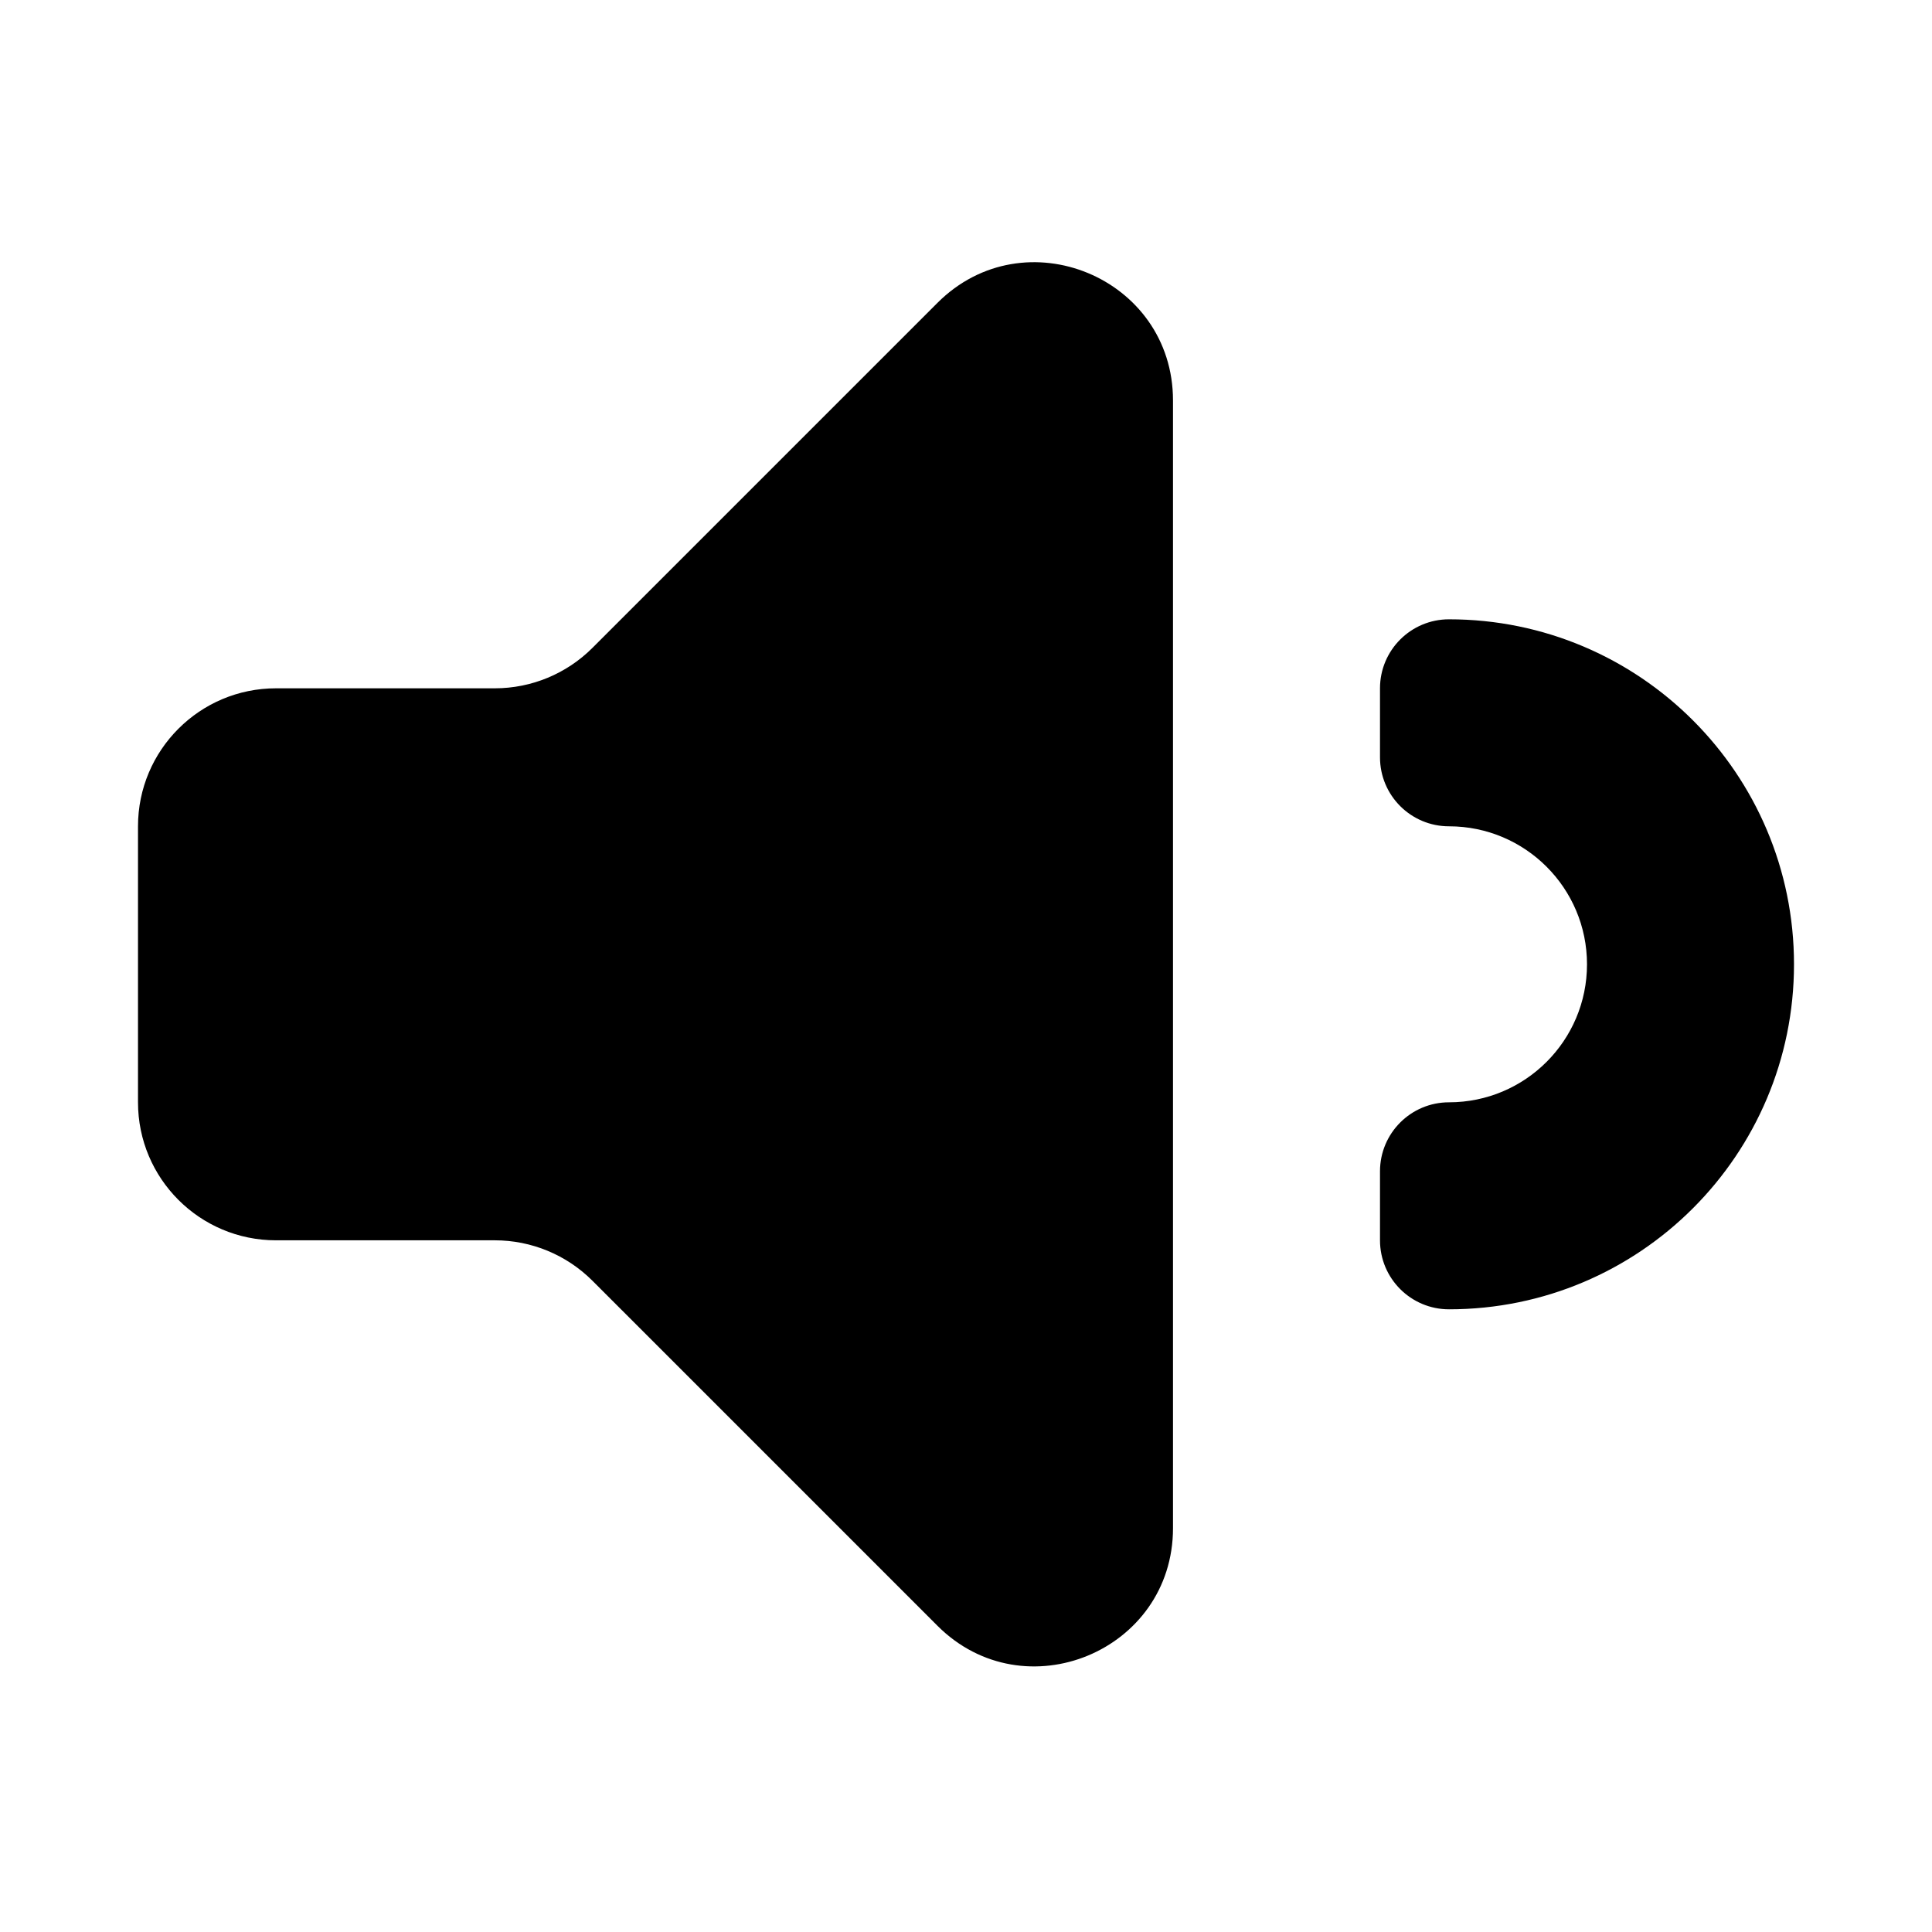
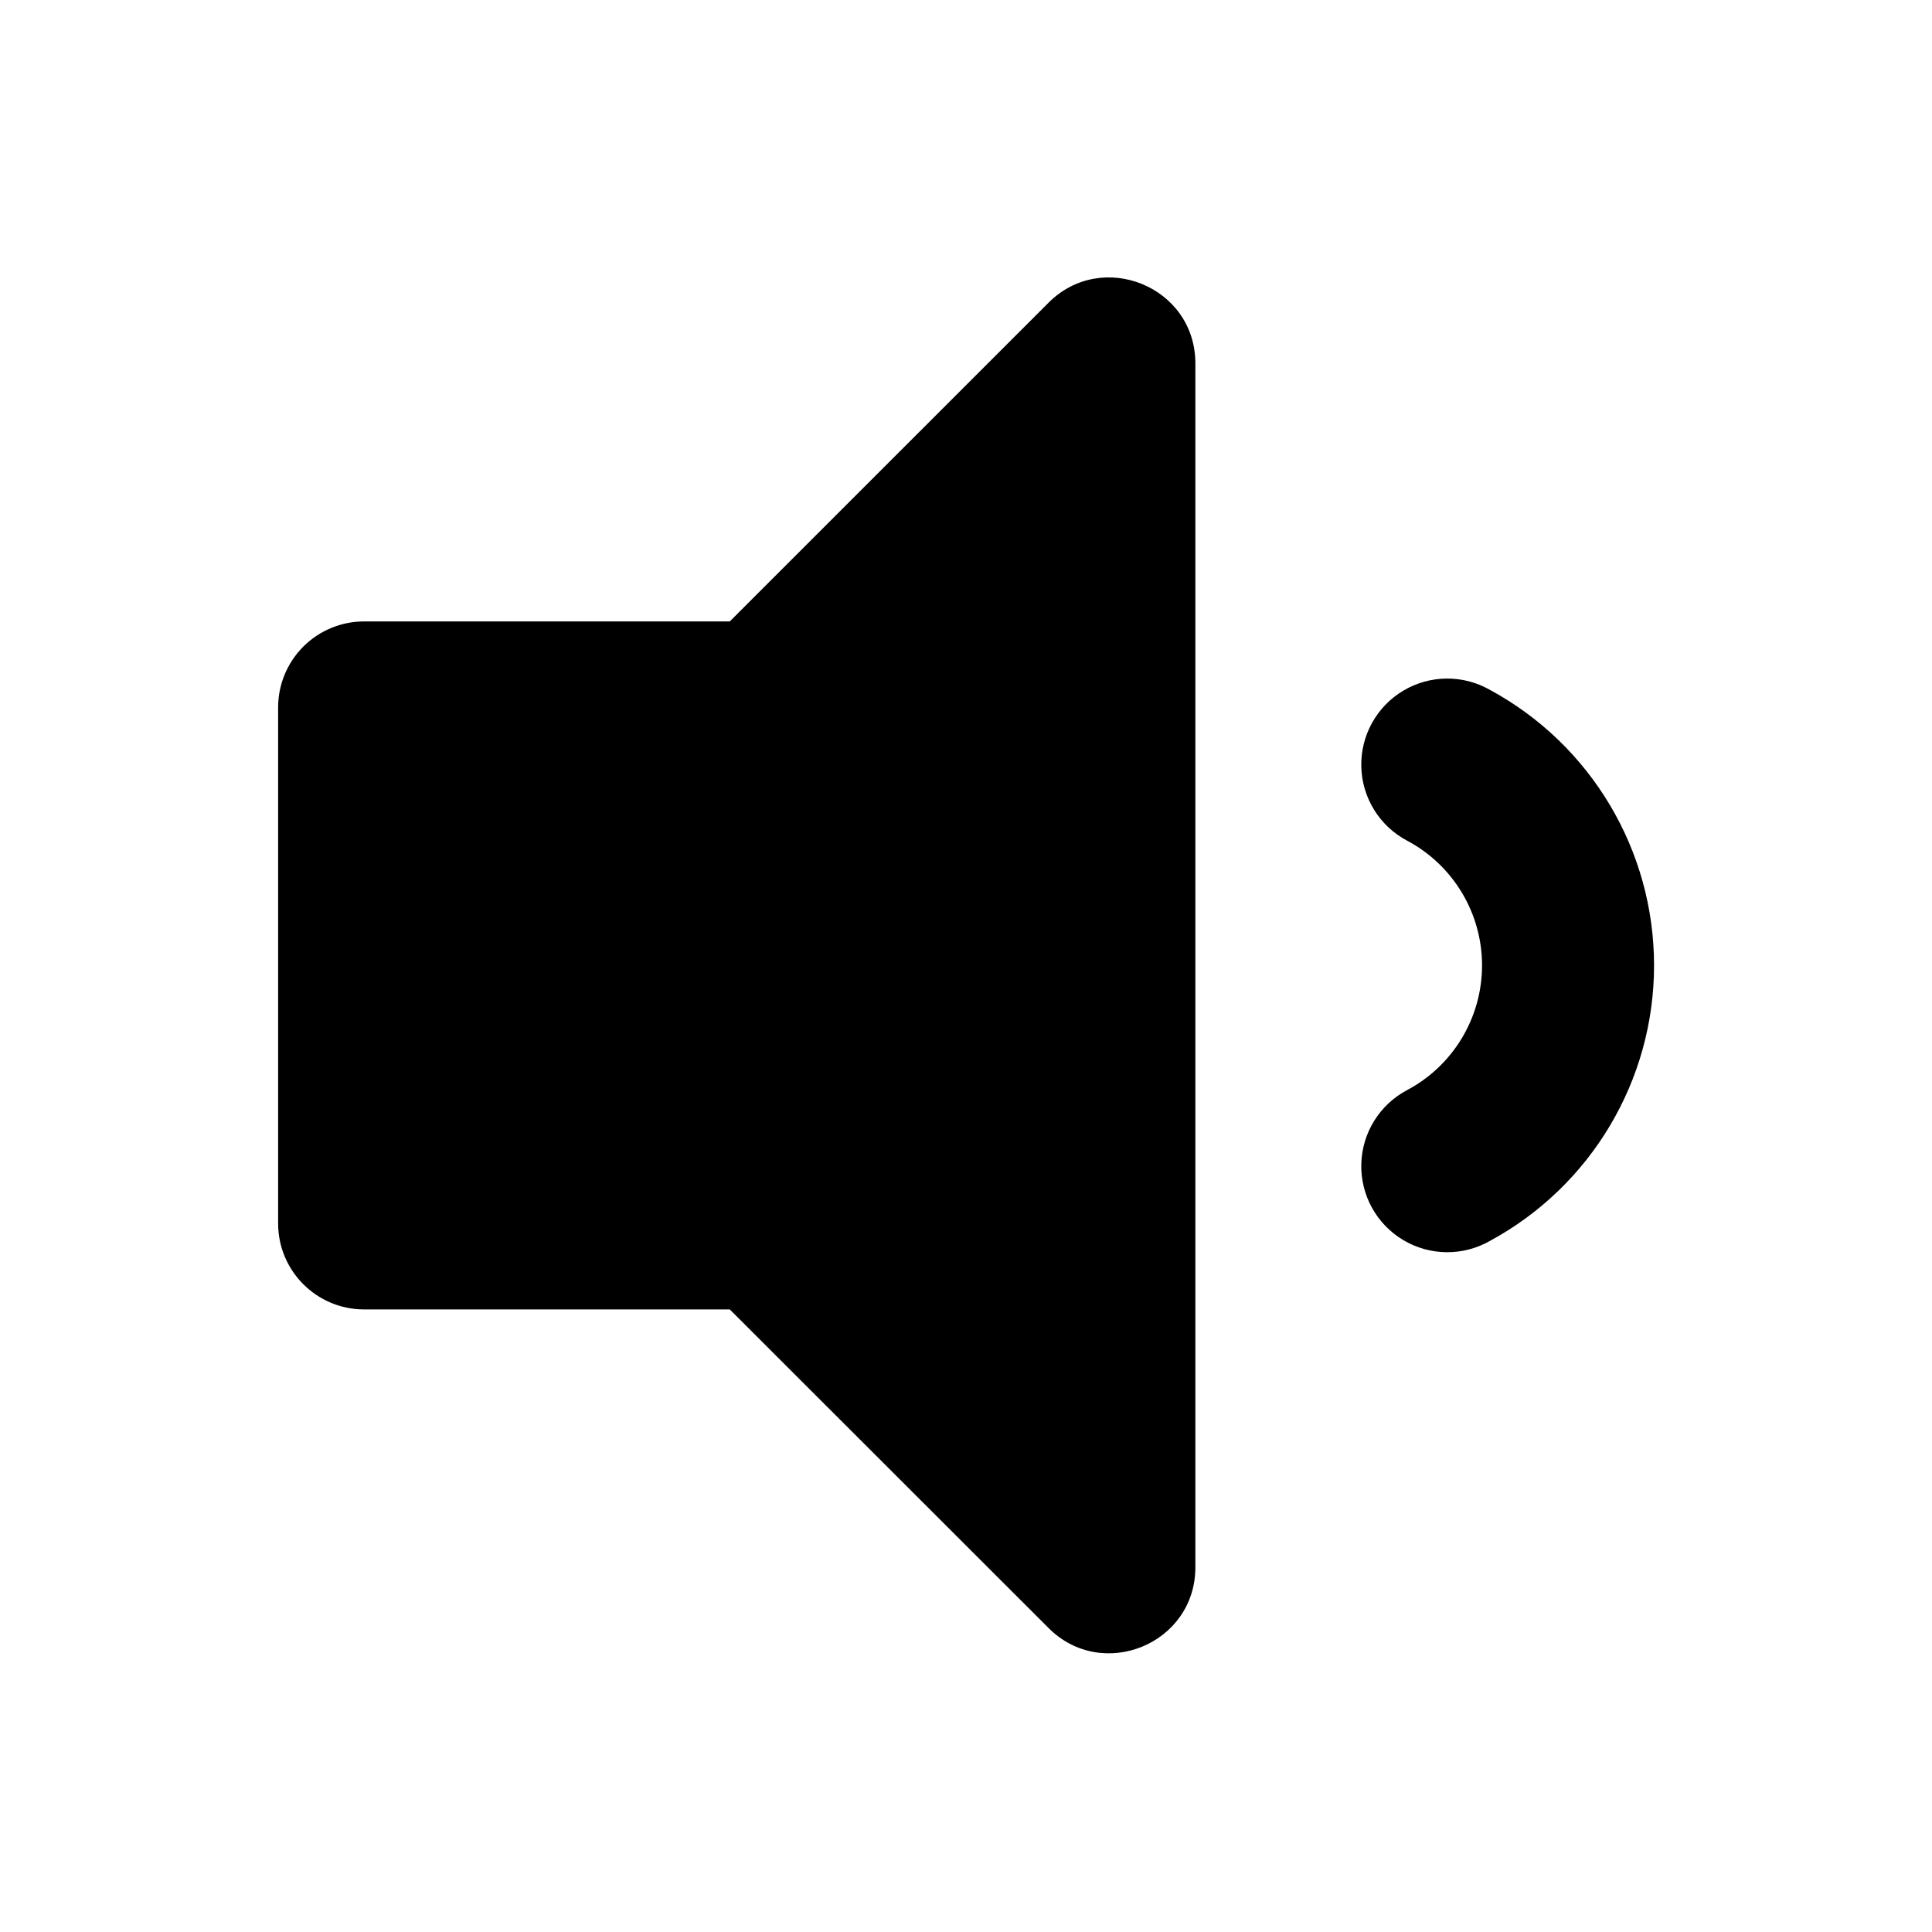
- <svg xmlns="http://www.w3.org/2000/svg" height="280" viewBox="0 0 280 280" width="280">
-   <path d="m170 58.04v163.431c0 17.818-21.543 26.742-34.142 14.142l-50-50c-3.751-3.75-8.838-5.858-14.142-5.858h-31.716c-11.046 0-20-8.954-20-20v-40c0-11.045 8.954-20 20-20h31.716c5.304 0 10.391-2.107 14.142-5.857l50-50c12.599-12.599 34.142-3.676 34.142 14.142zm40 31.715c27.614 0 50 22.386 50 50s-22.386 50-50 50c-5.523 0-10-4.477-10-10v-10c0-5.523 4.477-10 10-10 11.046 0 20-8.954 20-20s-8.954-20-20-20c-5.523 0-10-4.477-10-10v-10c0-5.523 4.477-10 10-10z" />
+ <svg xmlns="http://www.w3.org/2000/svg" height="642" viewBox="0 0 642 642" width="642">
+   <path d="m348.44 100.57-105.94 105.93h-121.5c-7.581-.003-14.852 3.008-20.212 8.368-5.36 5.36-8.368 12.631-8.368 20.212v171.46c0 15.784 12.796 28.58 28.58 28.58h121.5l105.94 105.88c17.9 17.9 48.78 5.32 48.78-20.21v-400c0-25.57-30.91-38.08-48.78-20.22zm117.839 128.956c-8.866 5.294-14.188 14.958-13.923 25.282s6.077 19.701 15.204 24.533c15.335 8.145 24.921 24.091 24.921 41.455s-9.586 33.31-24.921 41.455c-9.127 4.832-14.938 14.21-15.204 24.533s5.057 19.987 13.923 25.282 19.898 5.396 28.861.266c33.581-18.205 54.498-53.336 54.498-91.535s-20.917-73.33-54.498-91.535c-8.962-5.13-19.994-5.029-28.861.266z" />
</svg>
